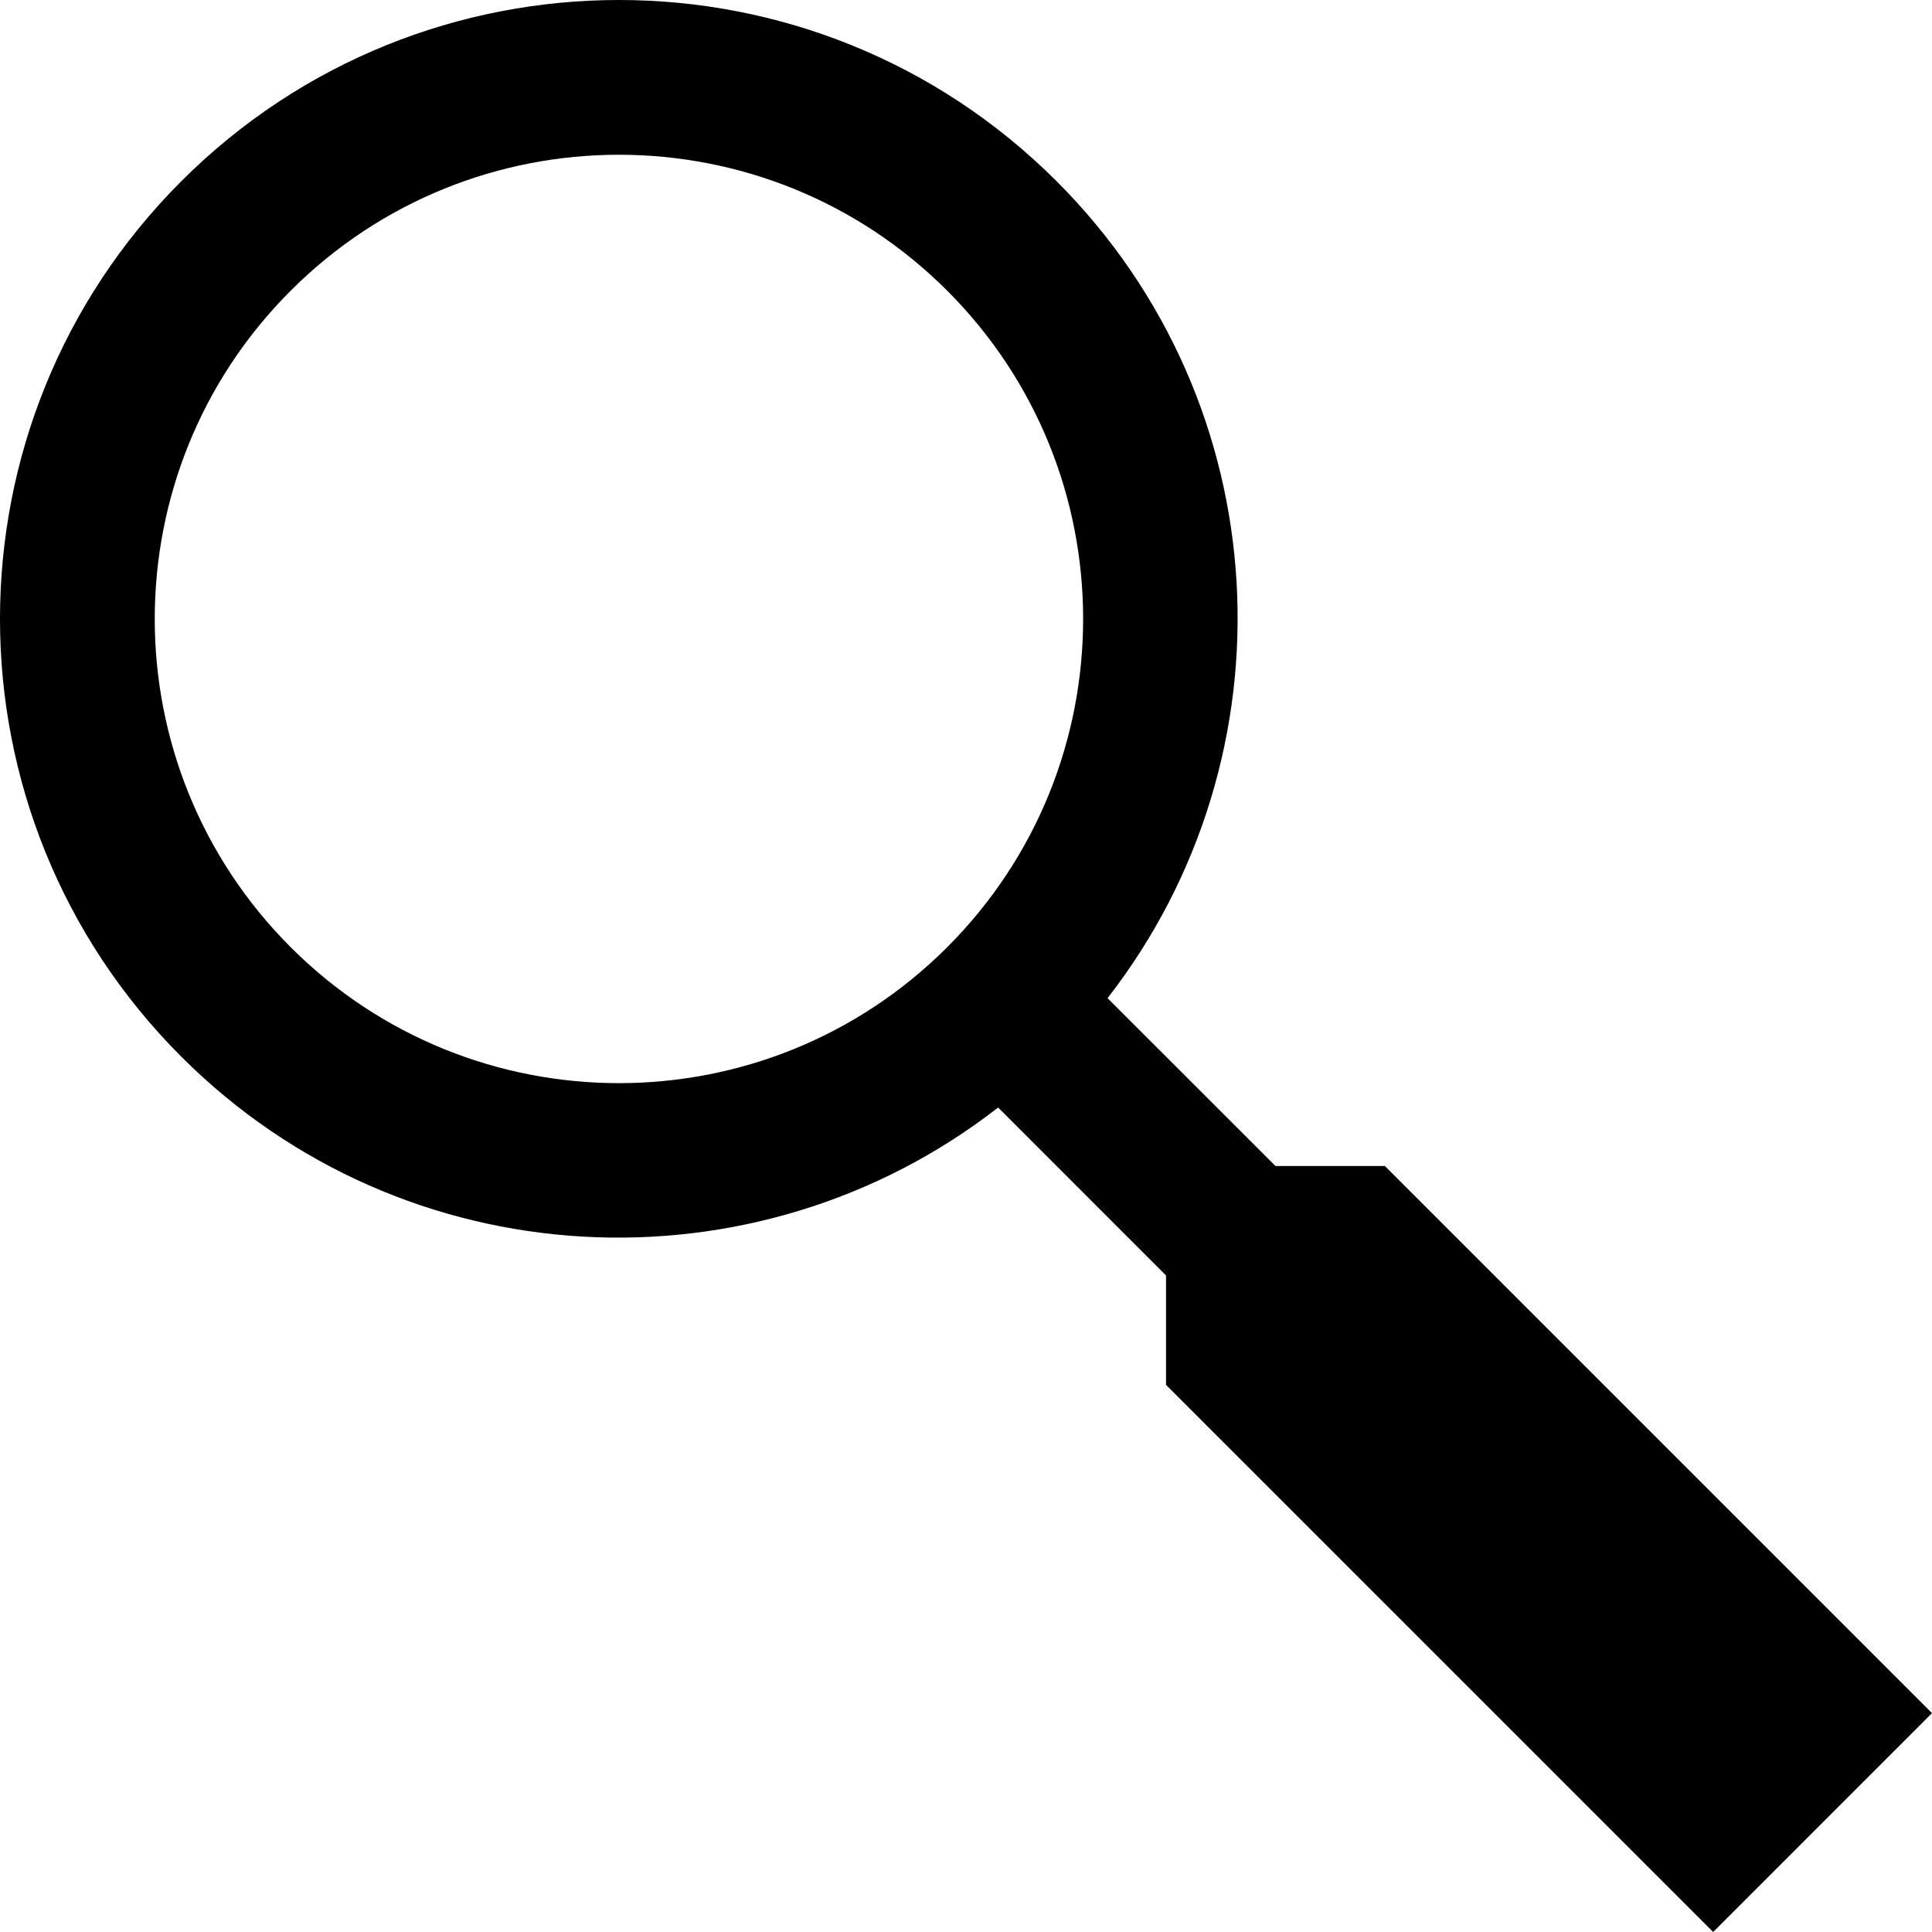
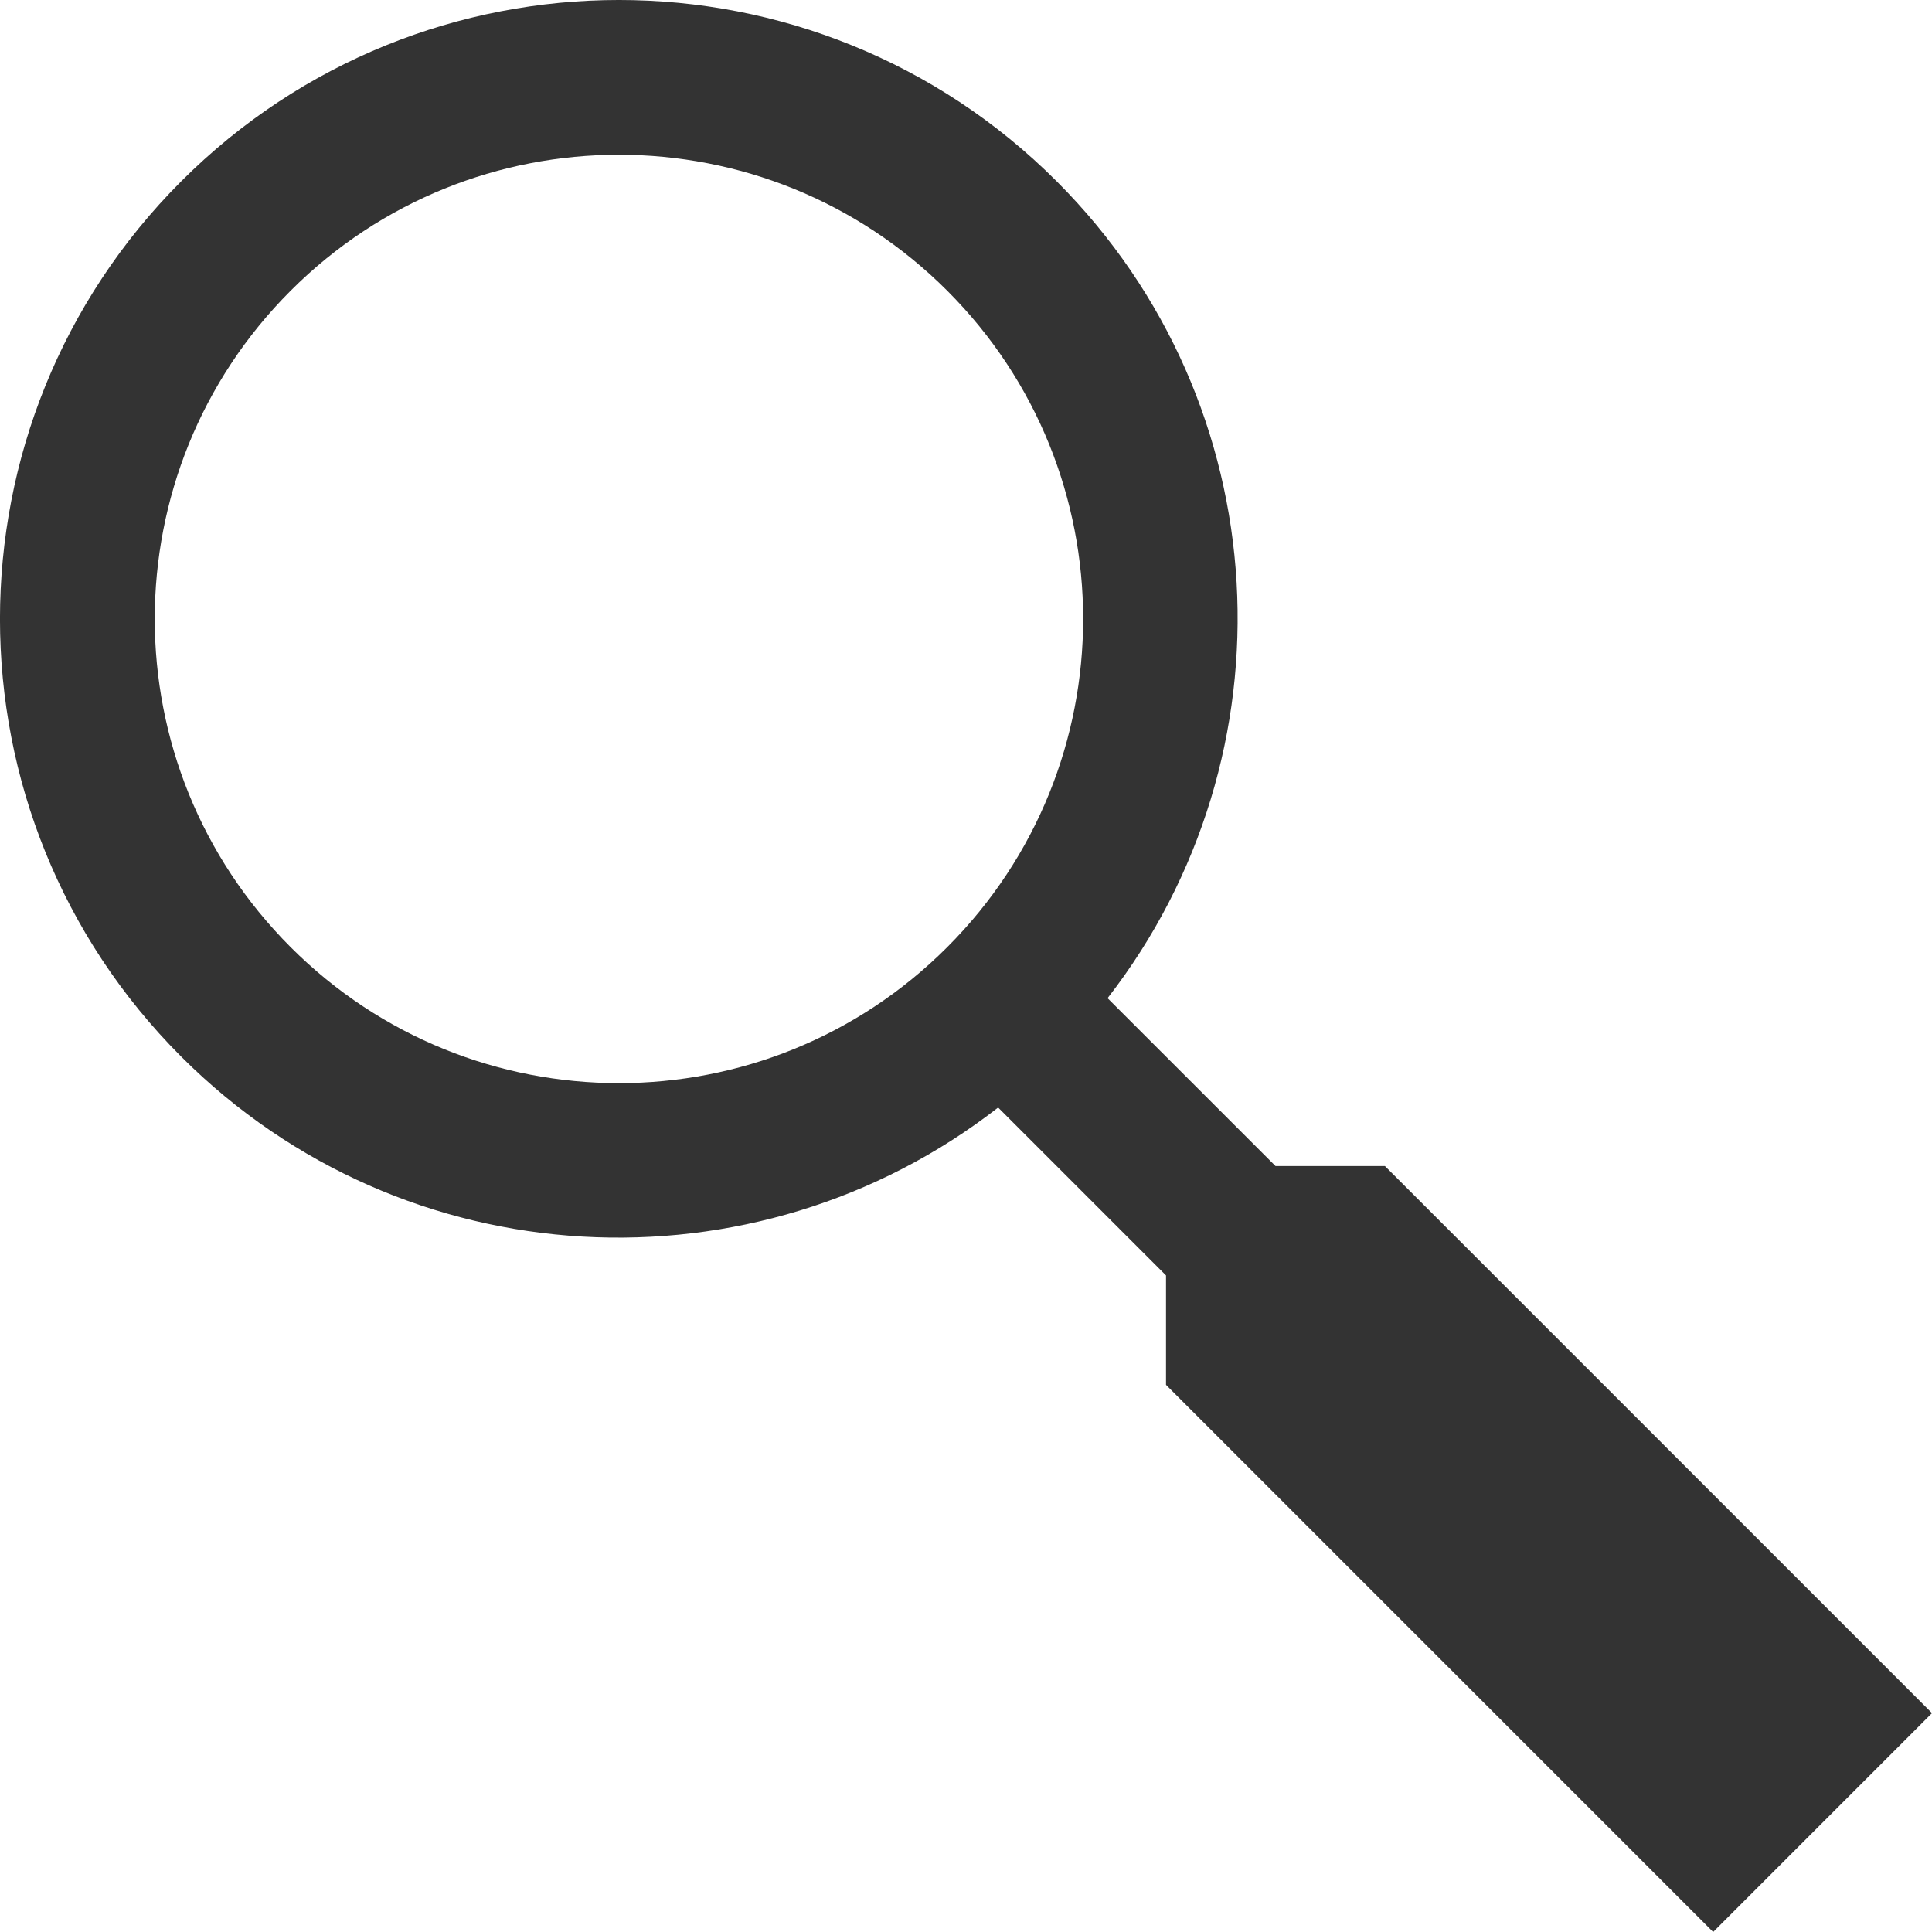
<svg xmlns="http://www.w3.org/2000/svg" version="1.1" id="Layer_1" x="0px" y="0px" width="100px" height="100px" viewBox="0 0 100 100" enable-background="new 0 0 100 100" xml:space="preserve">
-   <path d="M54.691,9.382c-12.51-12.51-32.799-12.51-45.309,0s-12.51,32.798,0,45.309c11.551,11.552,29.715,12.408,42.281,2.635  l8.69,8.692v5.663L88.673,100L100,88.672L71.682,60.353h-5.663l-8.692-8.689C67.099,39.098,66.243,20.933,54.691,9.382z   M15.046,49.027c-9.382-9.383-9.382-24.601,0-33.981c9.381-9.382,24.599-9.382,33.981,0c9.381,9.381,9.381,24.598,0,33.981  C39.645,58.409,24.427,58.409,15.046,49.027z" />
+   <path fill="#333333" d="M54.691,9.382c-12.51-12.51-32.799-12.51-45.31,0c-12.51,12.51-12.51,32.798,0,45.31  C20.933,66.243,39.097,67.1,51.663,57.326l8.69,8.691v5.664L88.673,100L100,88.672L71.682,60.354H66.02l-8.692-8.689  C67.1,39.098,66.243,20.933,54.691,9.382z M15.046,49.027c-9.382-9.383-9.382-24.601,0-33.981c9.381-9.382,24.599-9.382,33.981,0  c9.381,9.381,9.381,24.598,0,33.981C39.645,58.409,24.427,58.409,15.046,49.027z" />
</svg>
